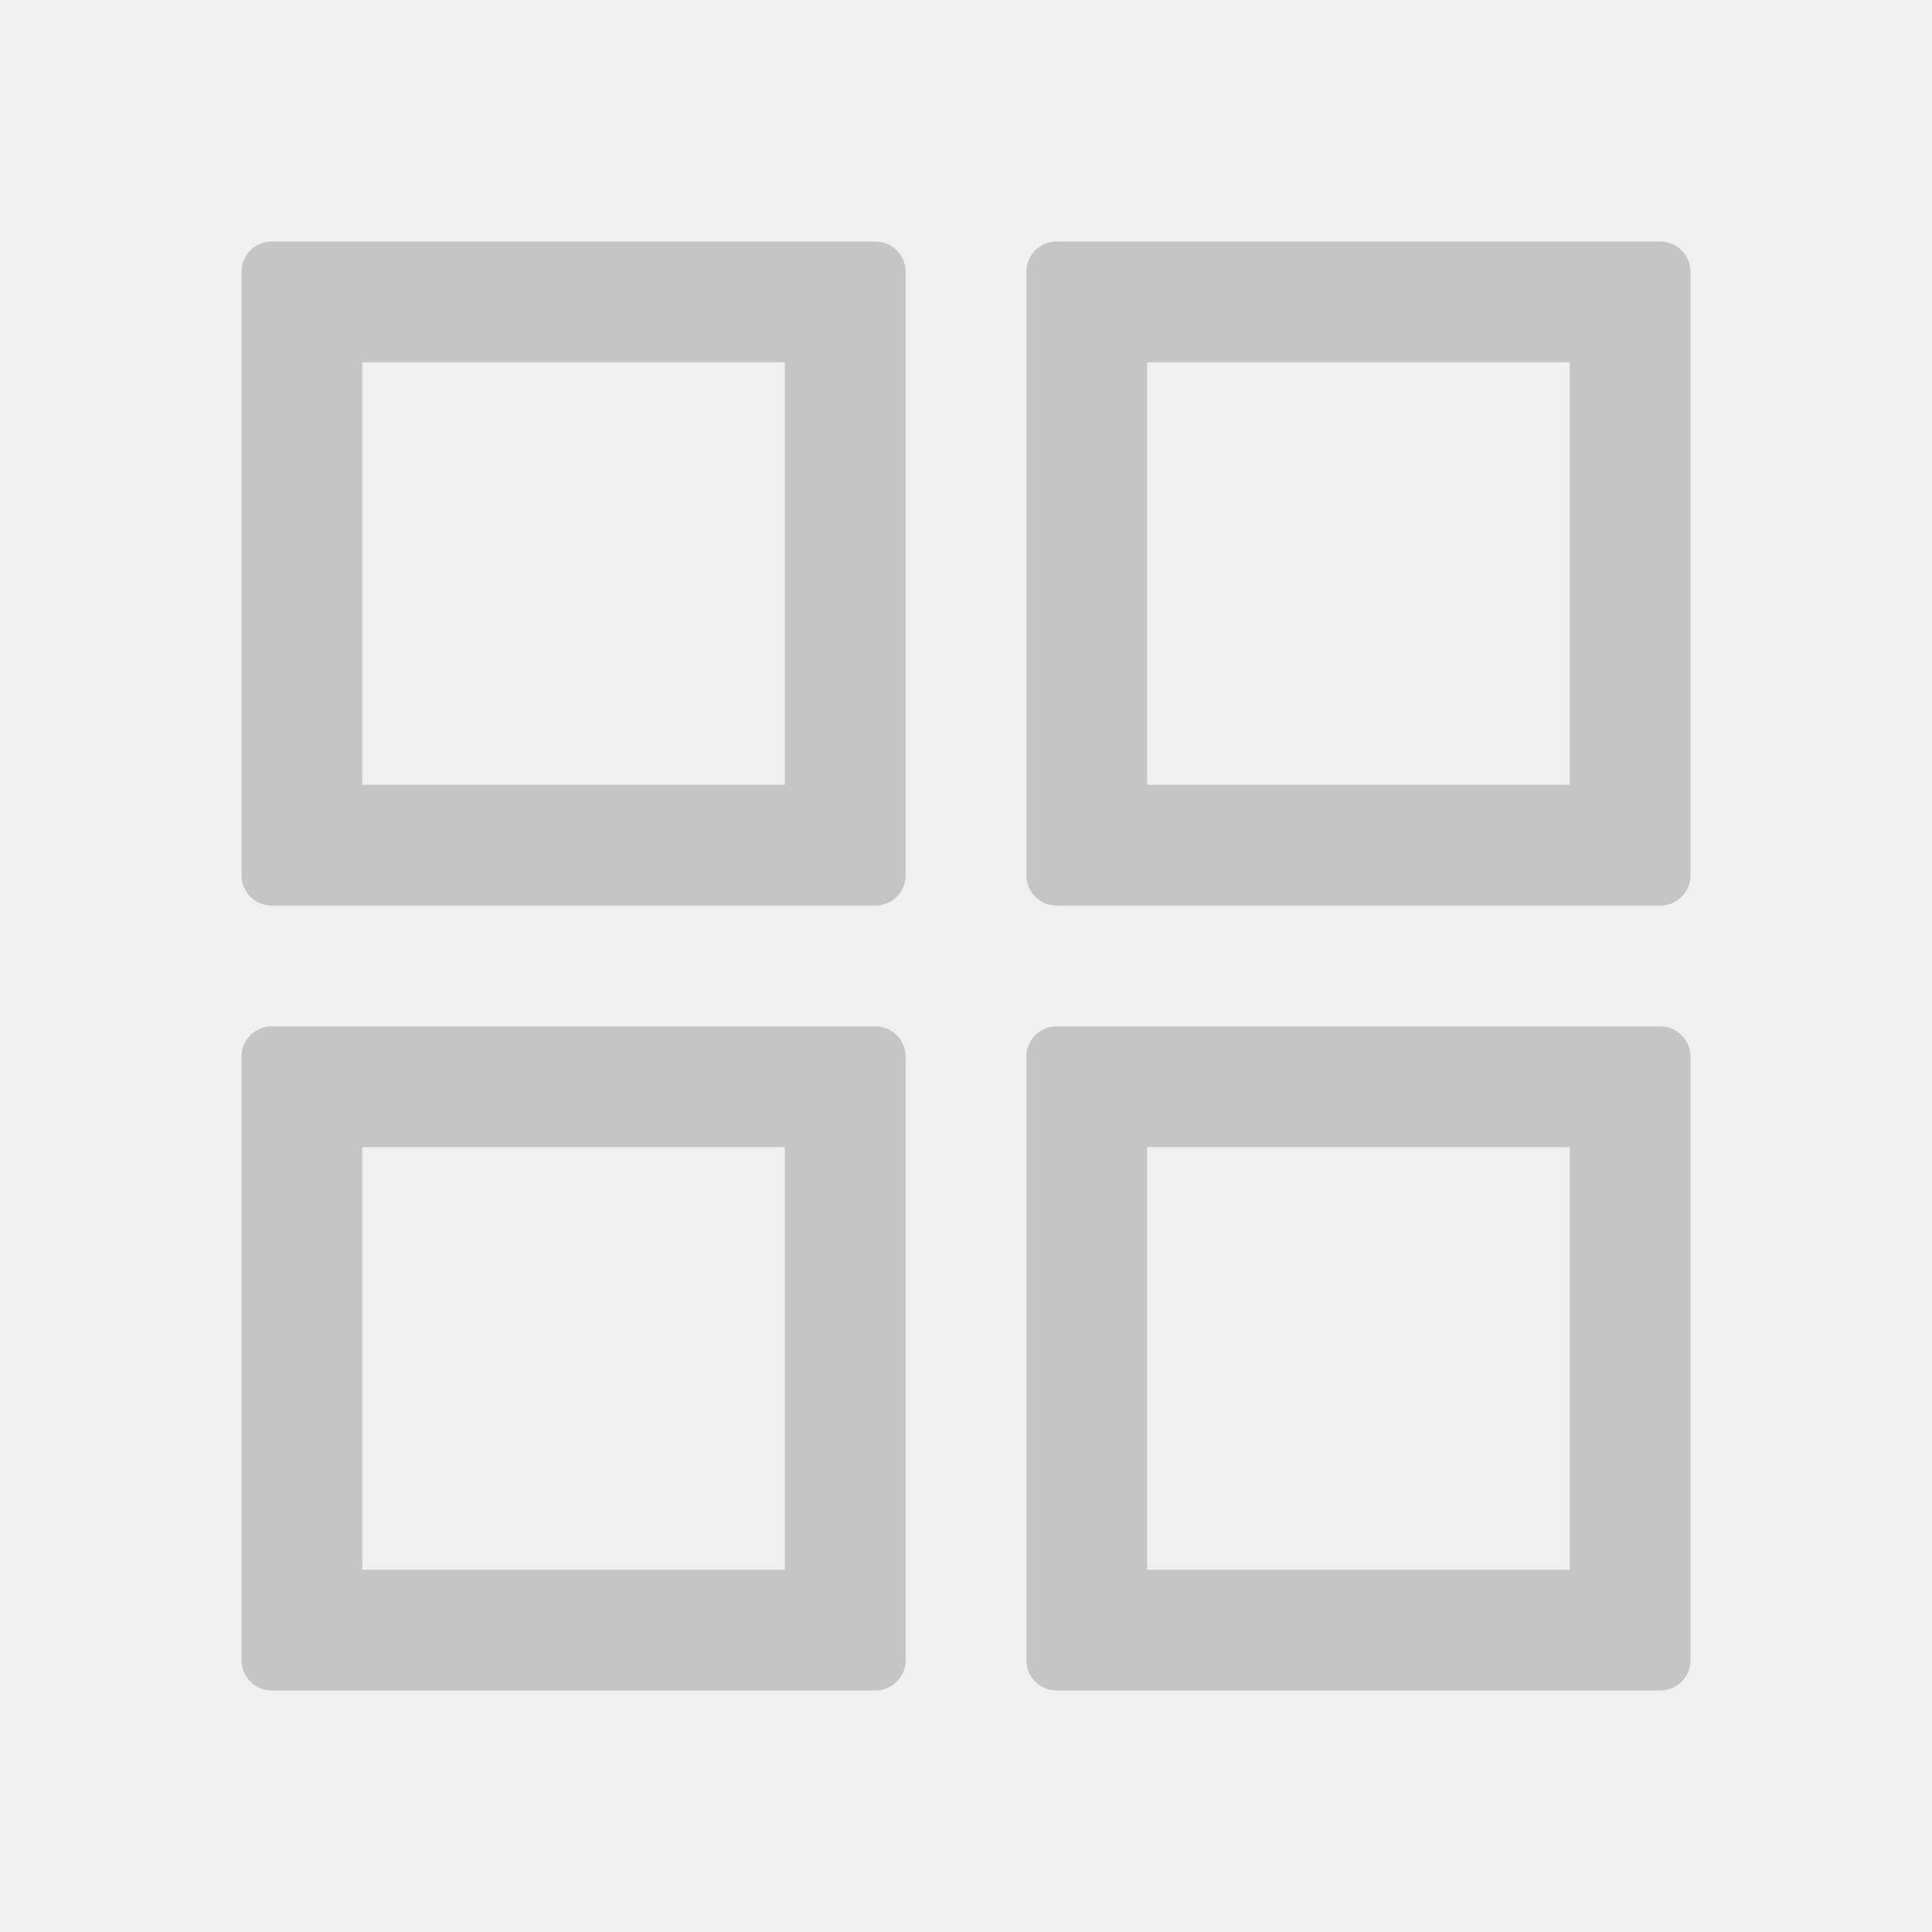
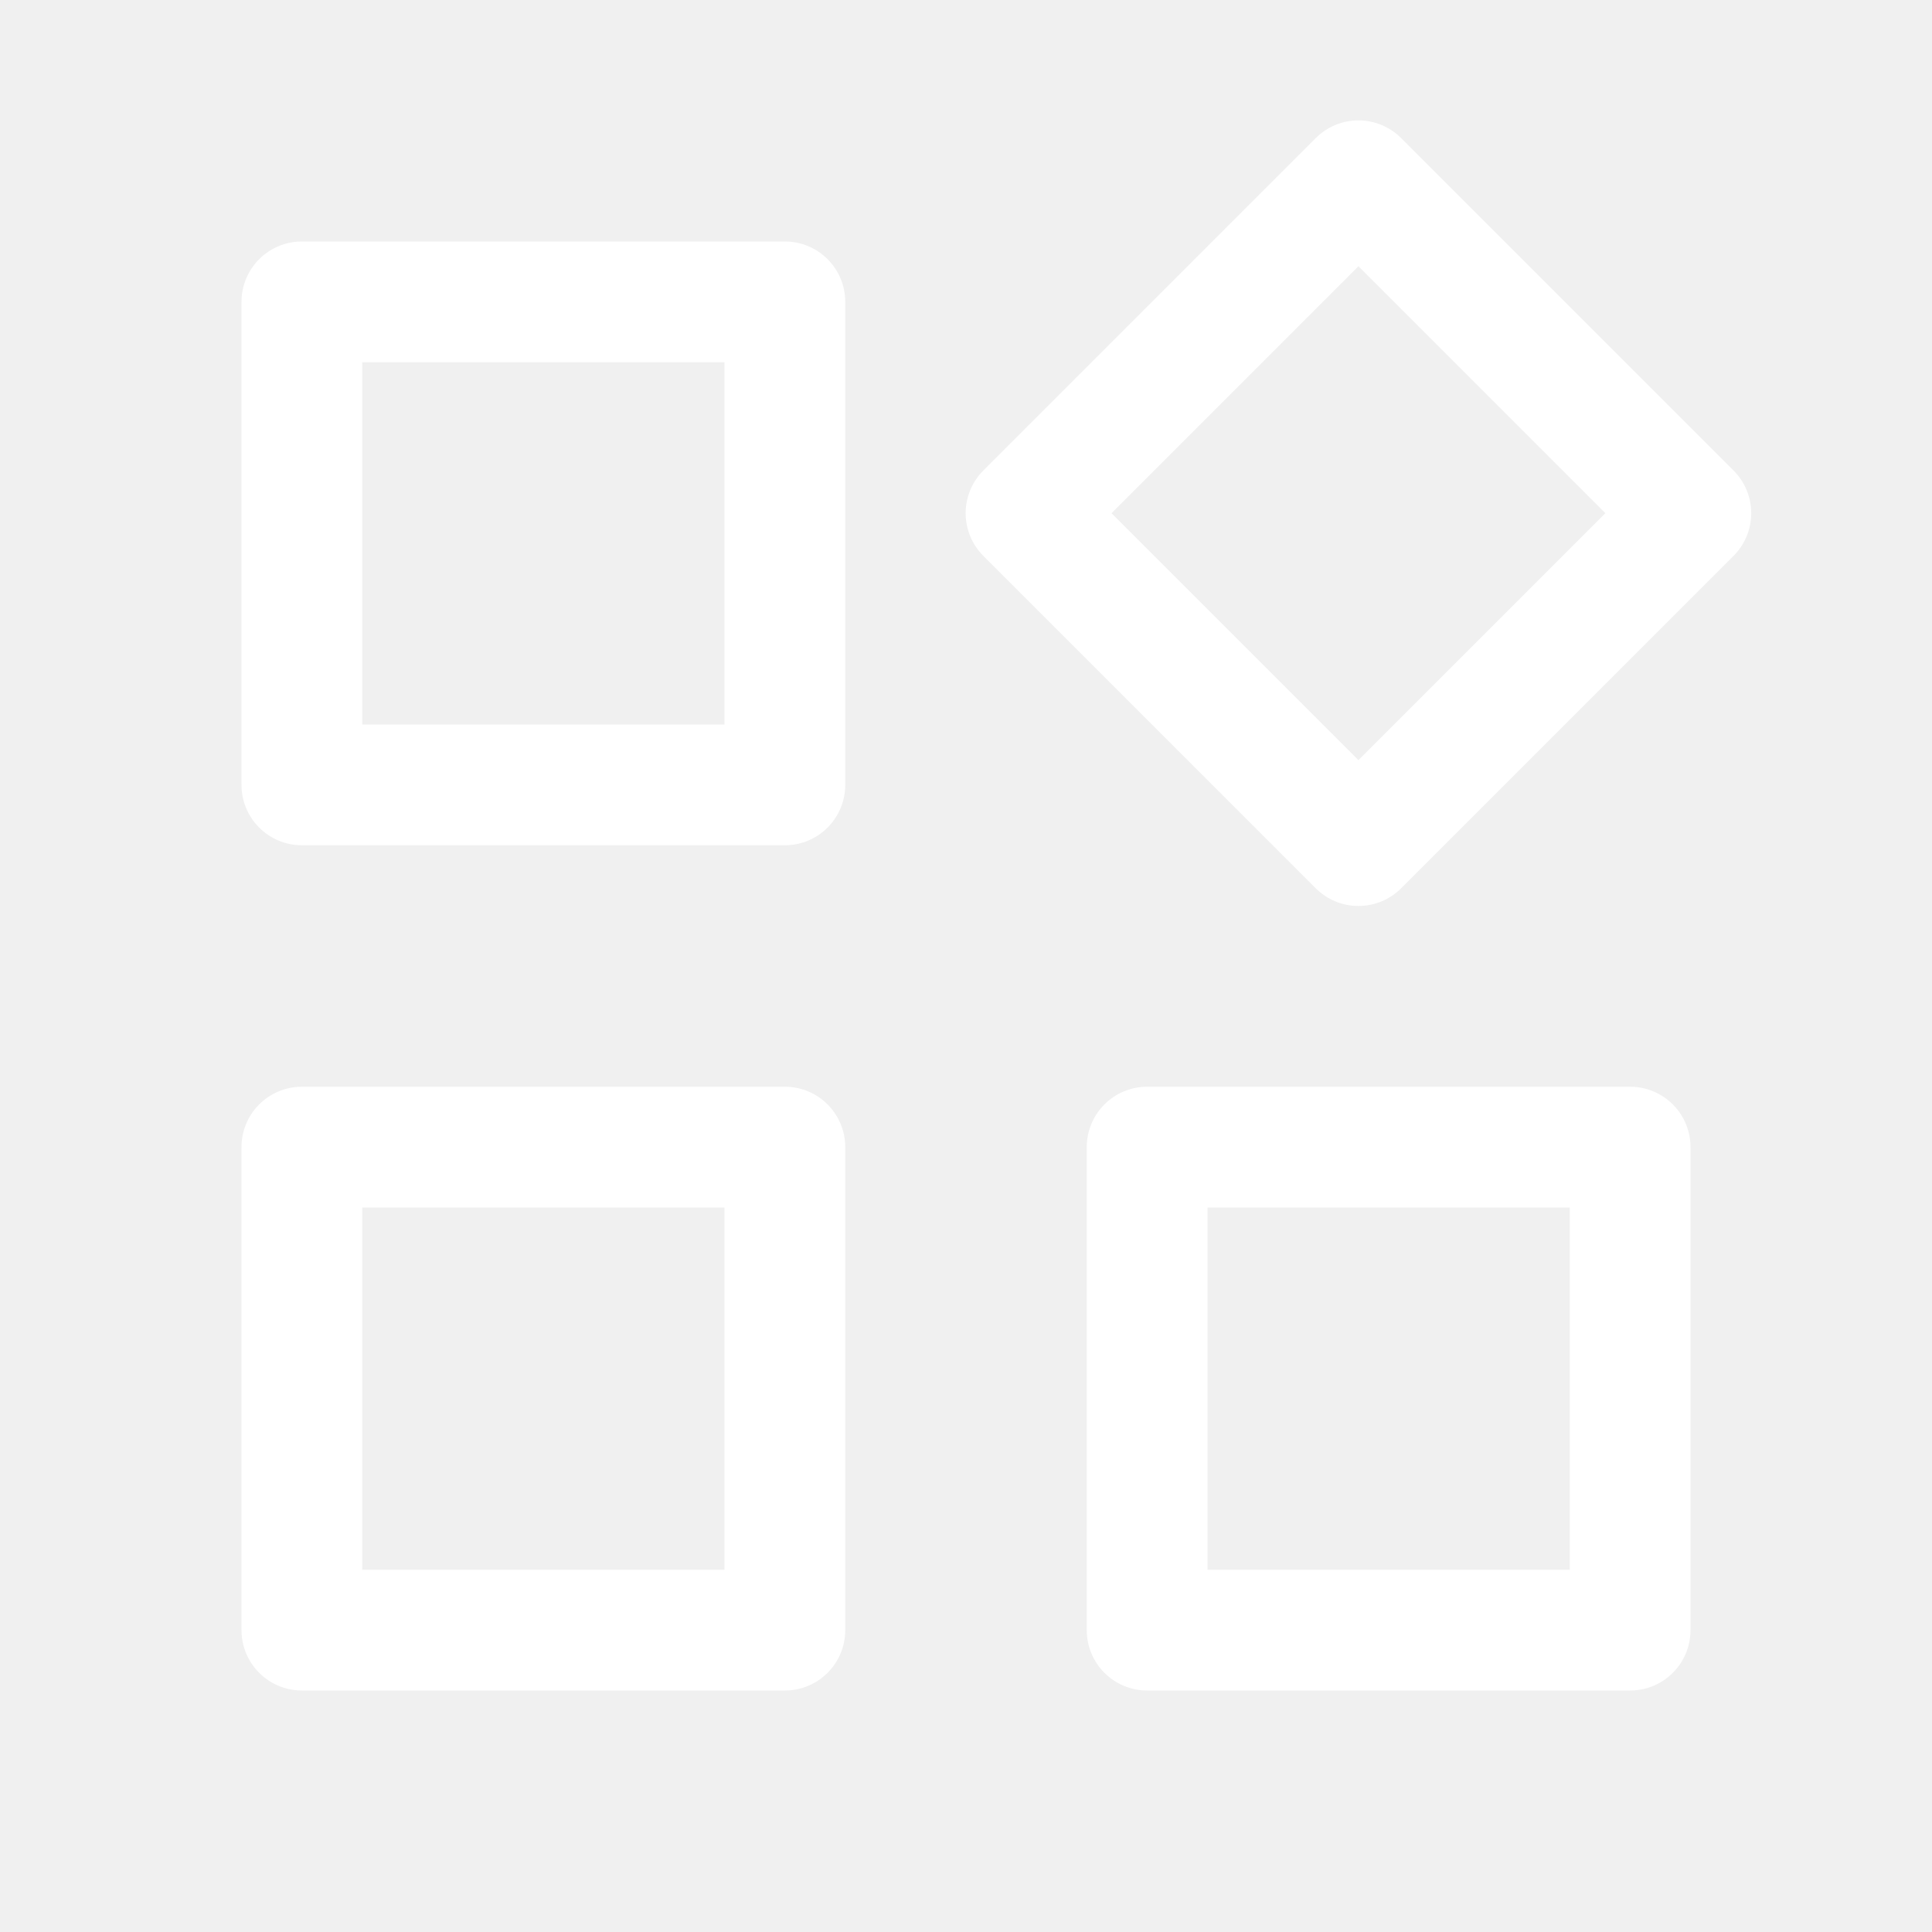
- <svg xmlns="http://www.w3.org/2000/svg" t="1654856473773" class="icon" viewBox="0 0 1024 1024" version="1.1" p-id="12385" width="16" height="16">
-   <path d="M416 192v224H192V192h224m48-64H144c-8.8 0-16 7.2-16 16v320c0 8.8 7.2 16 16 16h320c8.8 0 16-7.2 16-16V144c0-8.8-7.2-16-16-16z m-48 480v224H192V608h224m48-64H144c-8.8 0-16 7.2-16 16v320c0 8.8 7.2 16 16 16h320c8.8 0 16-7.2 16-16V560c0-8.8-7.2-16-16-16z m368-352v224H608V192h224m48-64H560c-8.8 0-16 7.2-16 16v320c0 8.8 7.2 16 16 16h320c8.8 0 16-7.2 16-16V144c0-8.8-7.2-16-16-16z m-48 480v224H608V608h224m48-64H560c-8.8 0-16 7.2-16 16v320c0 8.8 7.2 16 16 16h320c8.8 0 16-7.2 16-16V560c0-8.8-7.2-16-16-16z" p-id="12386" fill="#C5C5C5" />
+ <svg xmlns="http://www.w3.org/2000/svg" t="1681365446634" class="icon" viewBox="0 0 1024 1024" version="1.1" p-id="4373" width="16" height="16">
+   <path d="M160 448a32 32 0 0 1-32-32V160a32 32 0 0 1 32-32h256a32 32 0 0 1 32 32v256a32 32 0 0 1-32 32z m32-64h192V192H192z m-32 512a32 32 0 0 1-32-32V608a32 32 0 0 1 32-32h256a32 32 0 0 1 32 32v256a32 32 0 0 1-32 32z m32-64h192V640H192z m658.88-560L720 141.12 589.12 272 720 402.88z m-153.6 198.72l-176-176a32 32 0 0 1 0-45.44l176-176a32 32 0 0 1 45.44 0l176 176a32 32 0 0 1 0 45.44l-176 176a32 32 0 0 1-45.44 0zM608 896a32 32 0 0 1-32-32V608a32 32 0 0 1 32-32h256a32 32 0 0 1 32 32v256a32 32 0 0 1-32 32z m32-64h192V640H640z" p-id="4374" fill="#ffffff" />
</svg>
